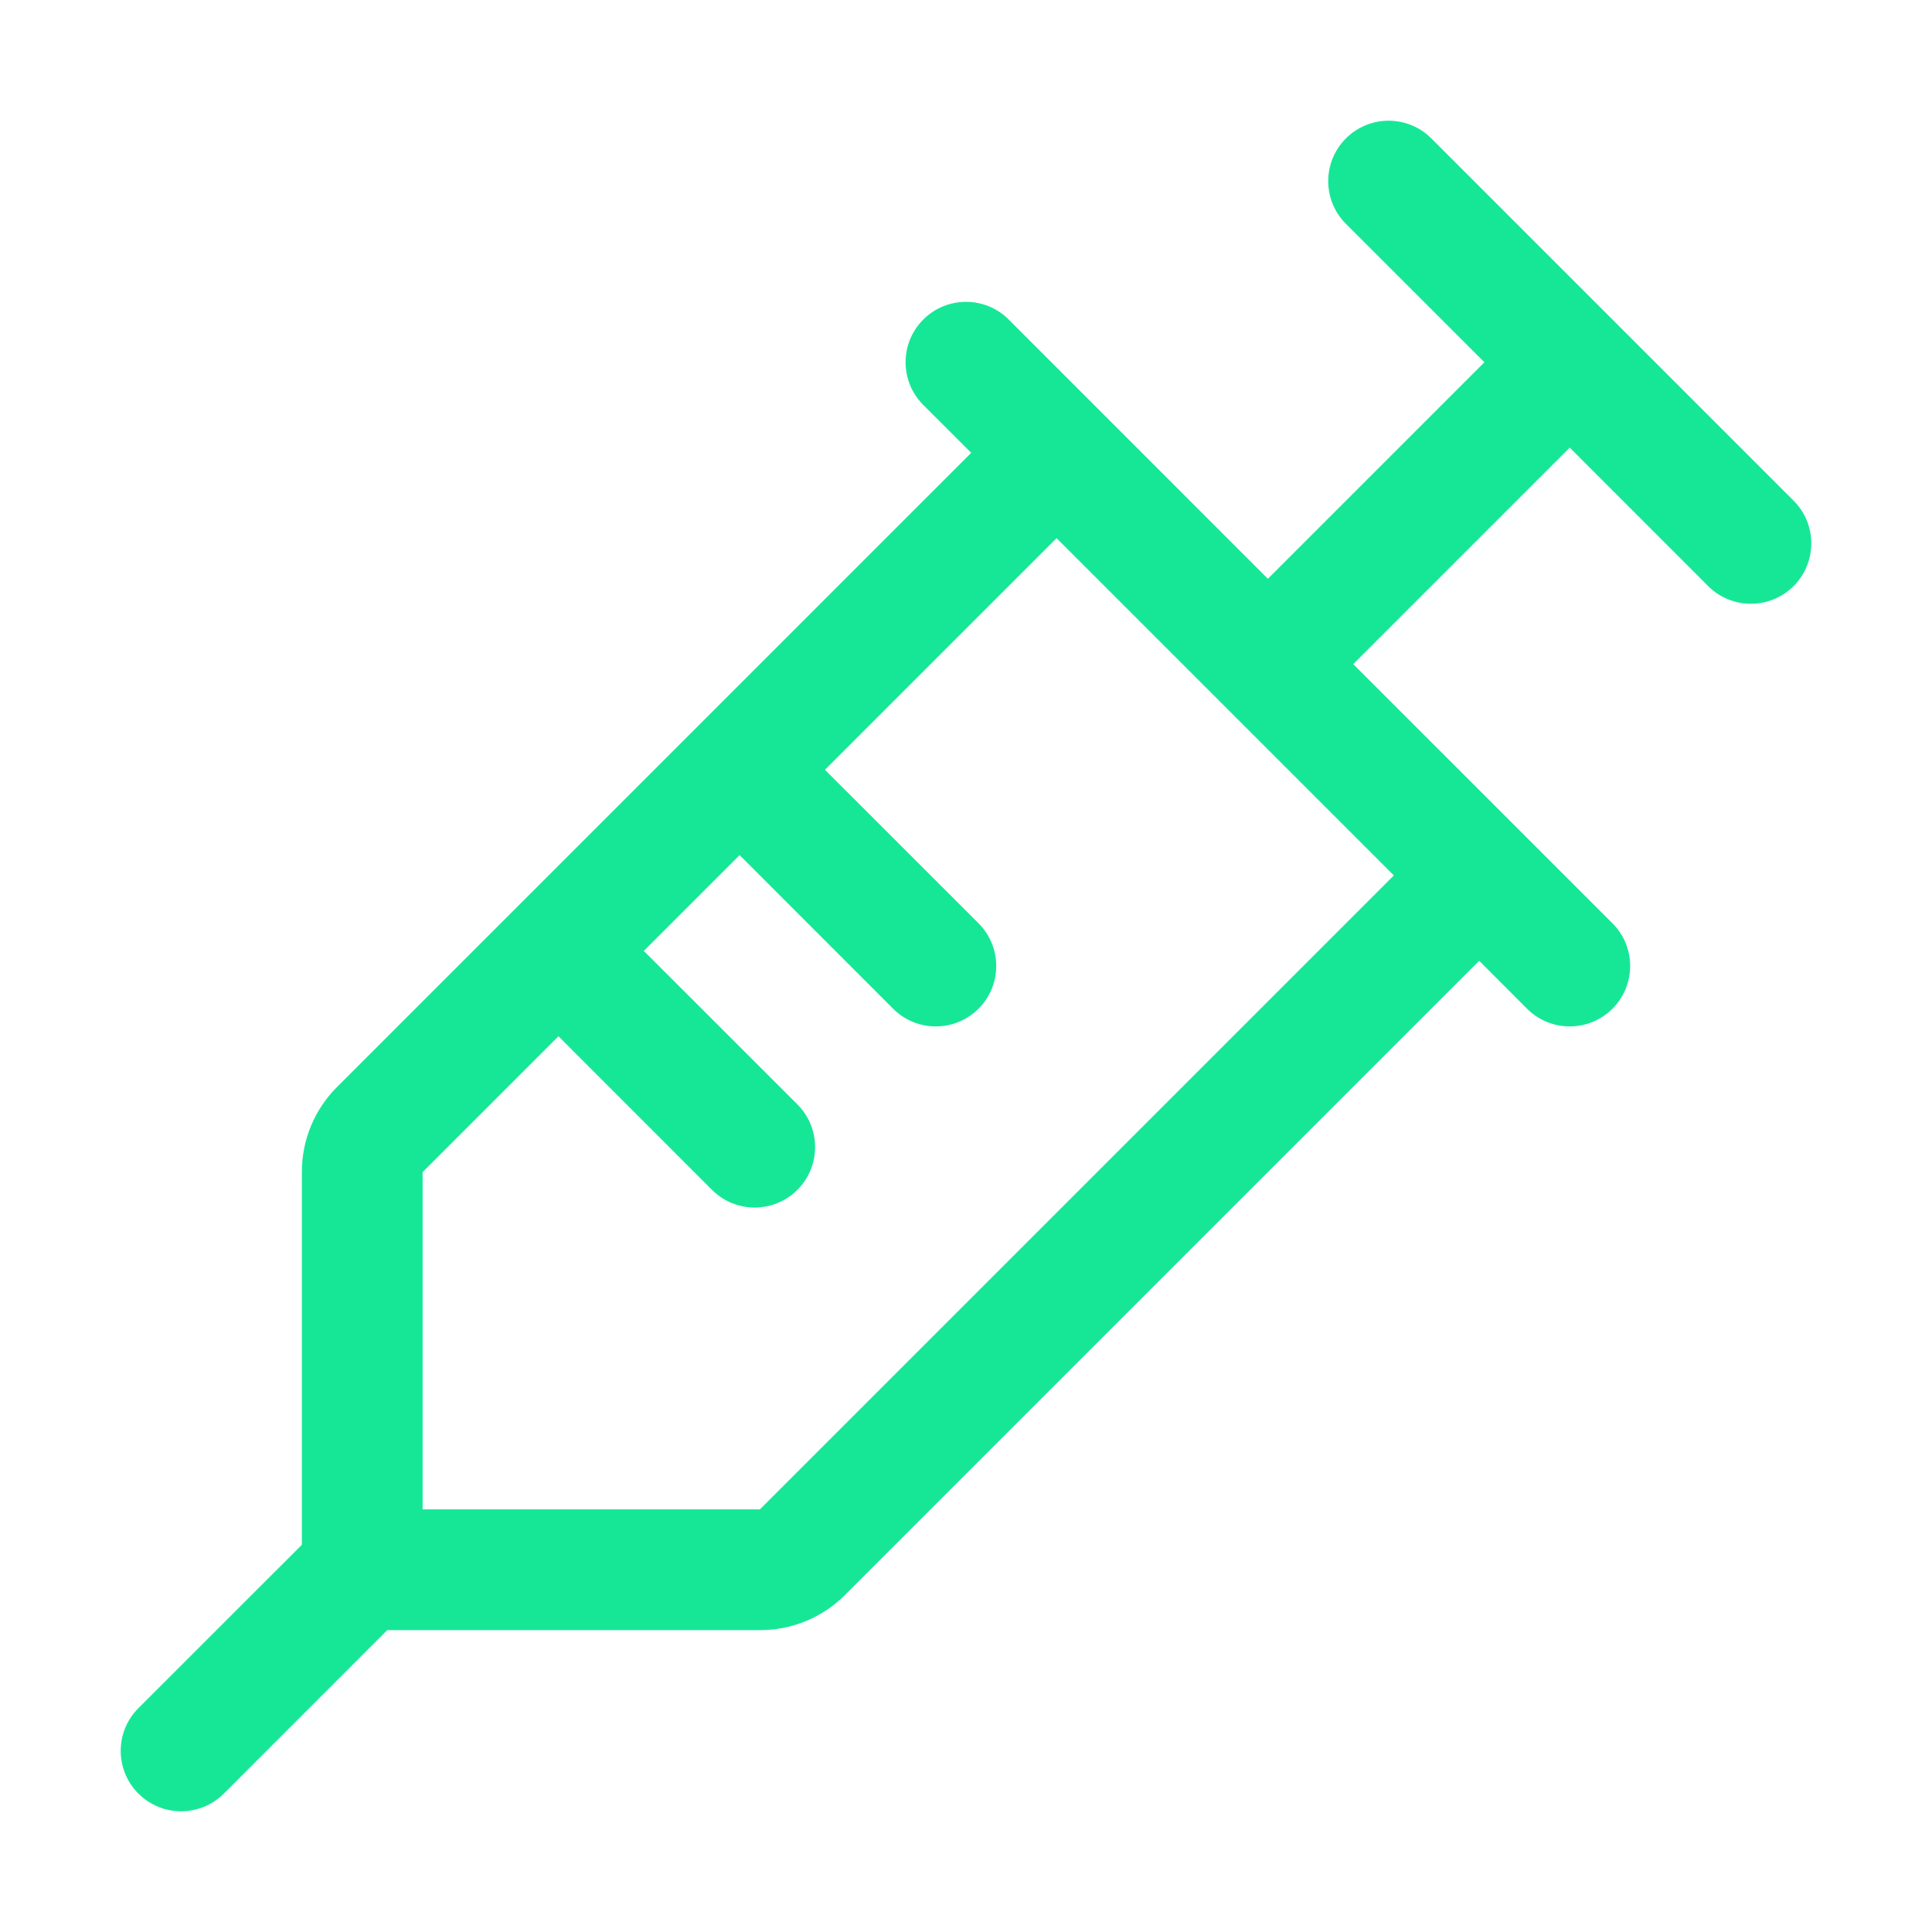
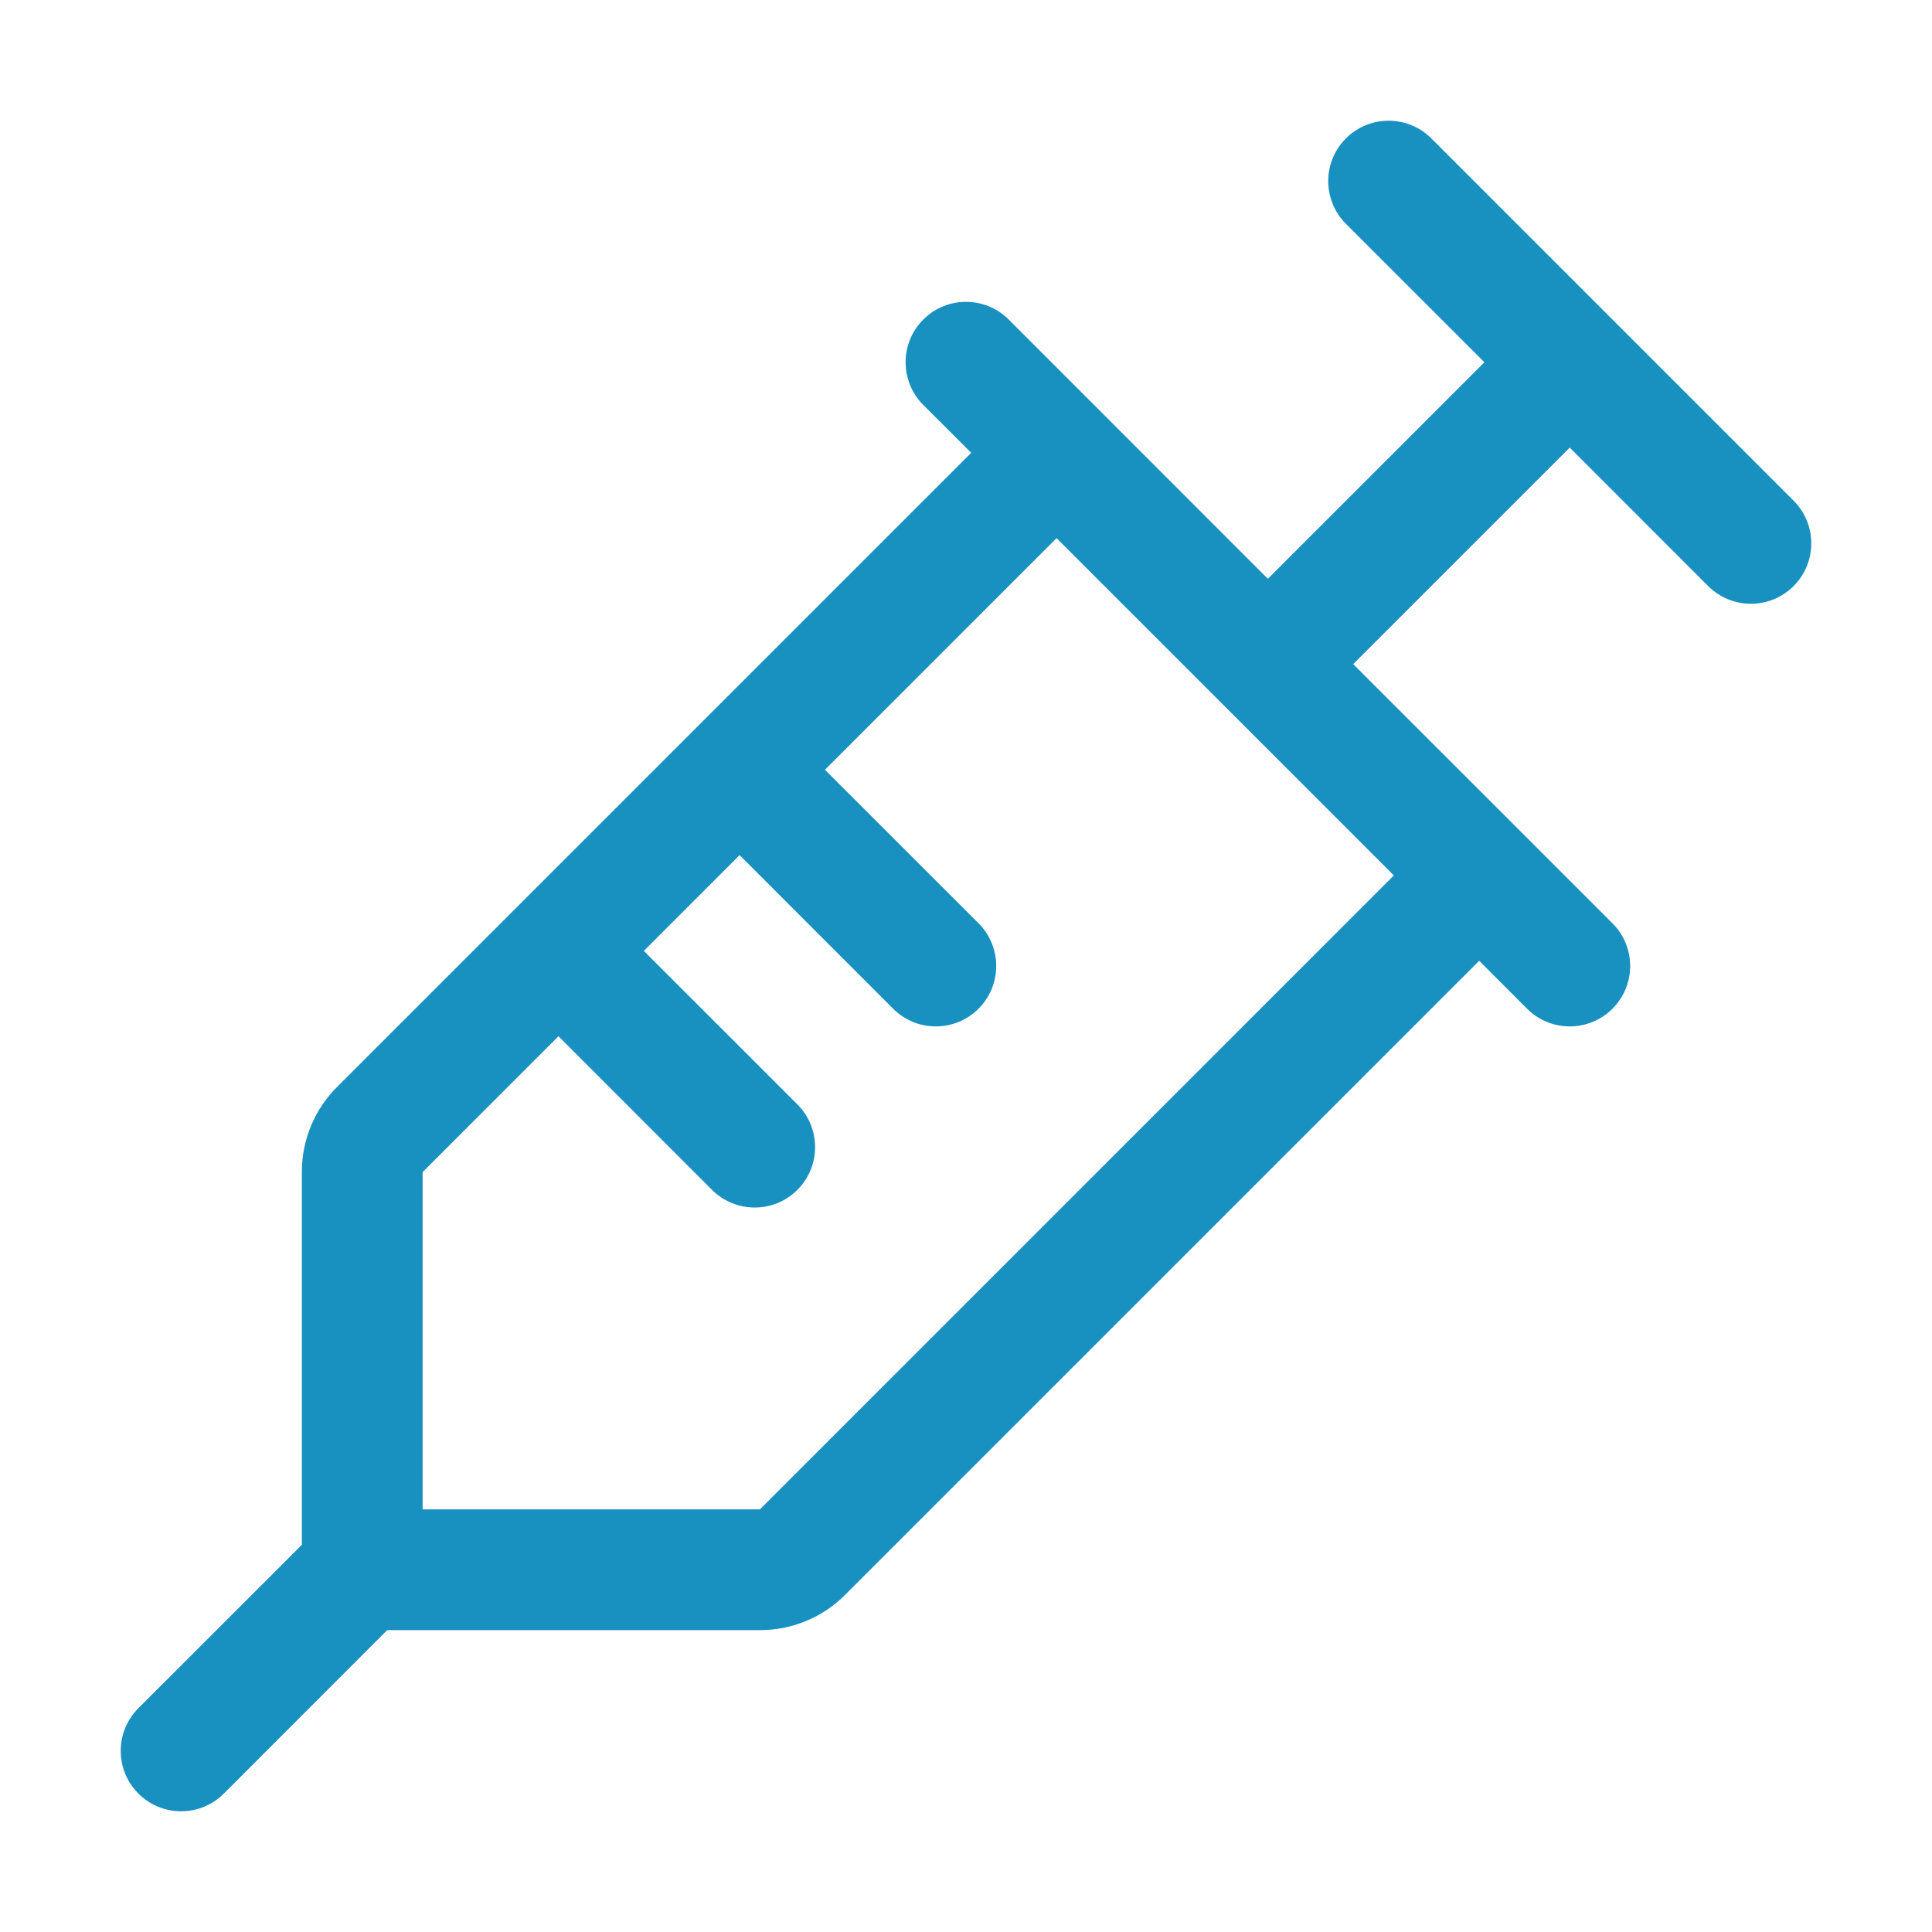
- <svg xmlns="http://www.w3.org/2000/svg" width="32" height="32" fill="#16e797" viewBox="0 0 256 256">
+ <svg xmlns="http://www.w3.org/2000/svg" width="32" height="32" fill="#1991c0" viewBox="0 0 256 256">
  <path d="M237.66,66.34l-48-48a8,8,0,0,0-11.32,11.32L196.69,48,168,76.69,133.66,42.34a8,8,0,0,0-11.32,11.32L128.69,60l-84,84A15.86,15.86,0,0,0,40,155.31v49.38L18.34,226.34a8,8,0,0,0,11.32,11.32L51.31,216h49.38A15.86,15.86,0,0,0,112,211.31l84-84,6.34,6.35a8,8,0,0,0,11.32-11.32L179.31,88,208,59.31l18.34,18.35a8,8,0,0,0,11.32-11.32ZM100.69,200H56V155.31l18-18,20.34,20.35a8,8,0,0,0,11.32-11.32L85.31,126,98,113.31l20.34,20.35a8,8,0,0,0,11.32-11.32L109.31,102,140,71.31,184.69,116Z" />
</svg>
